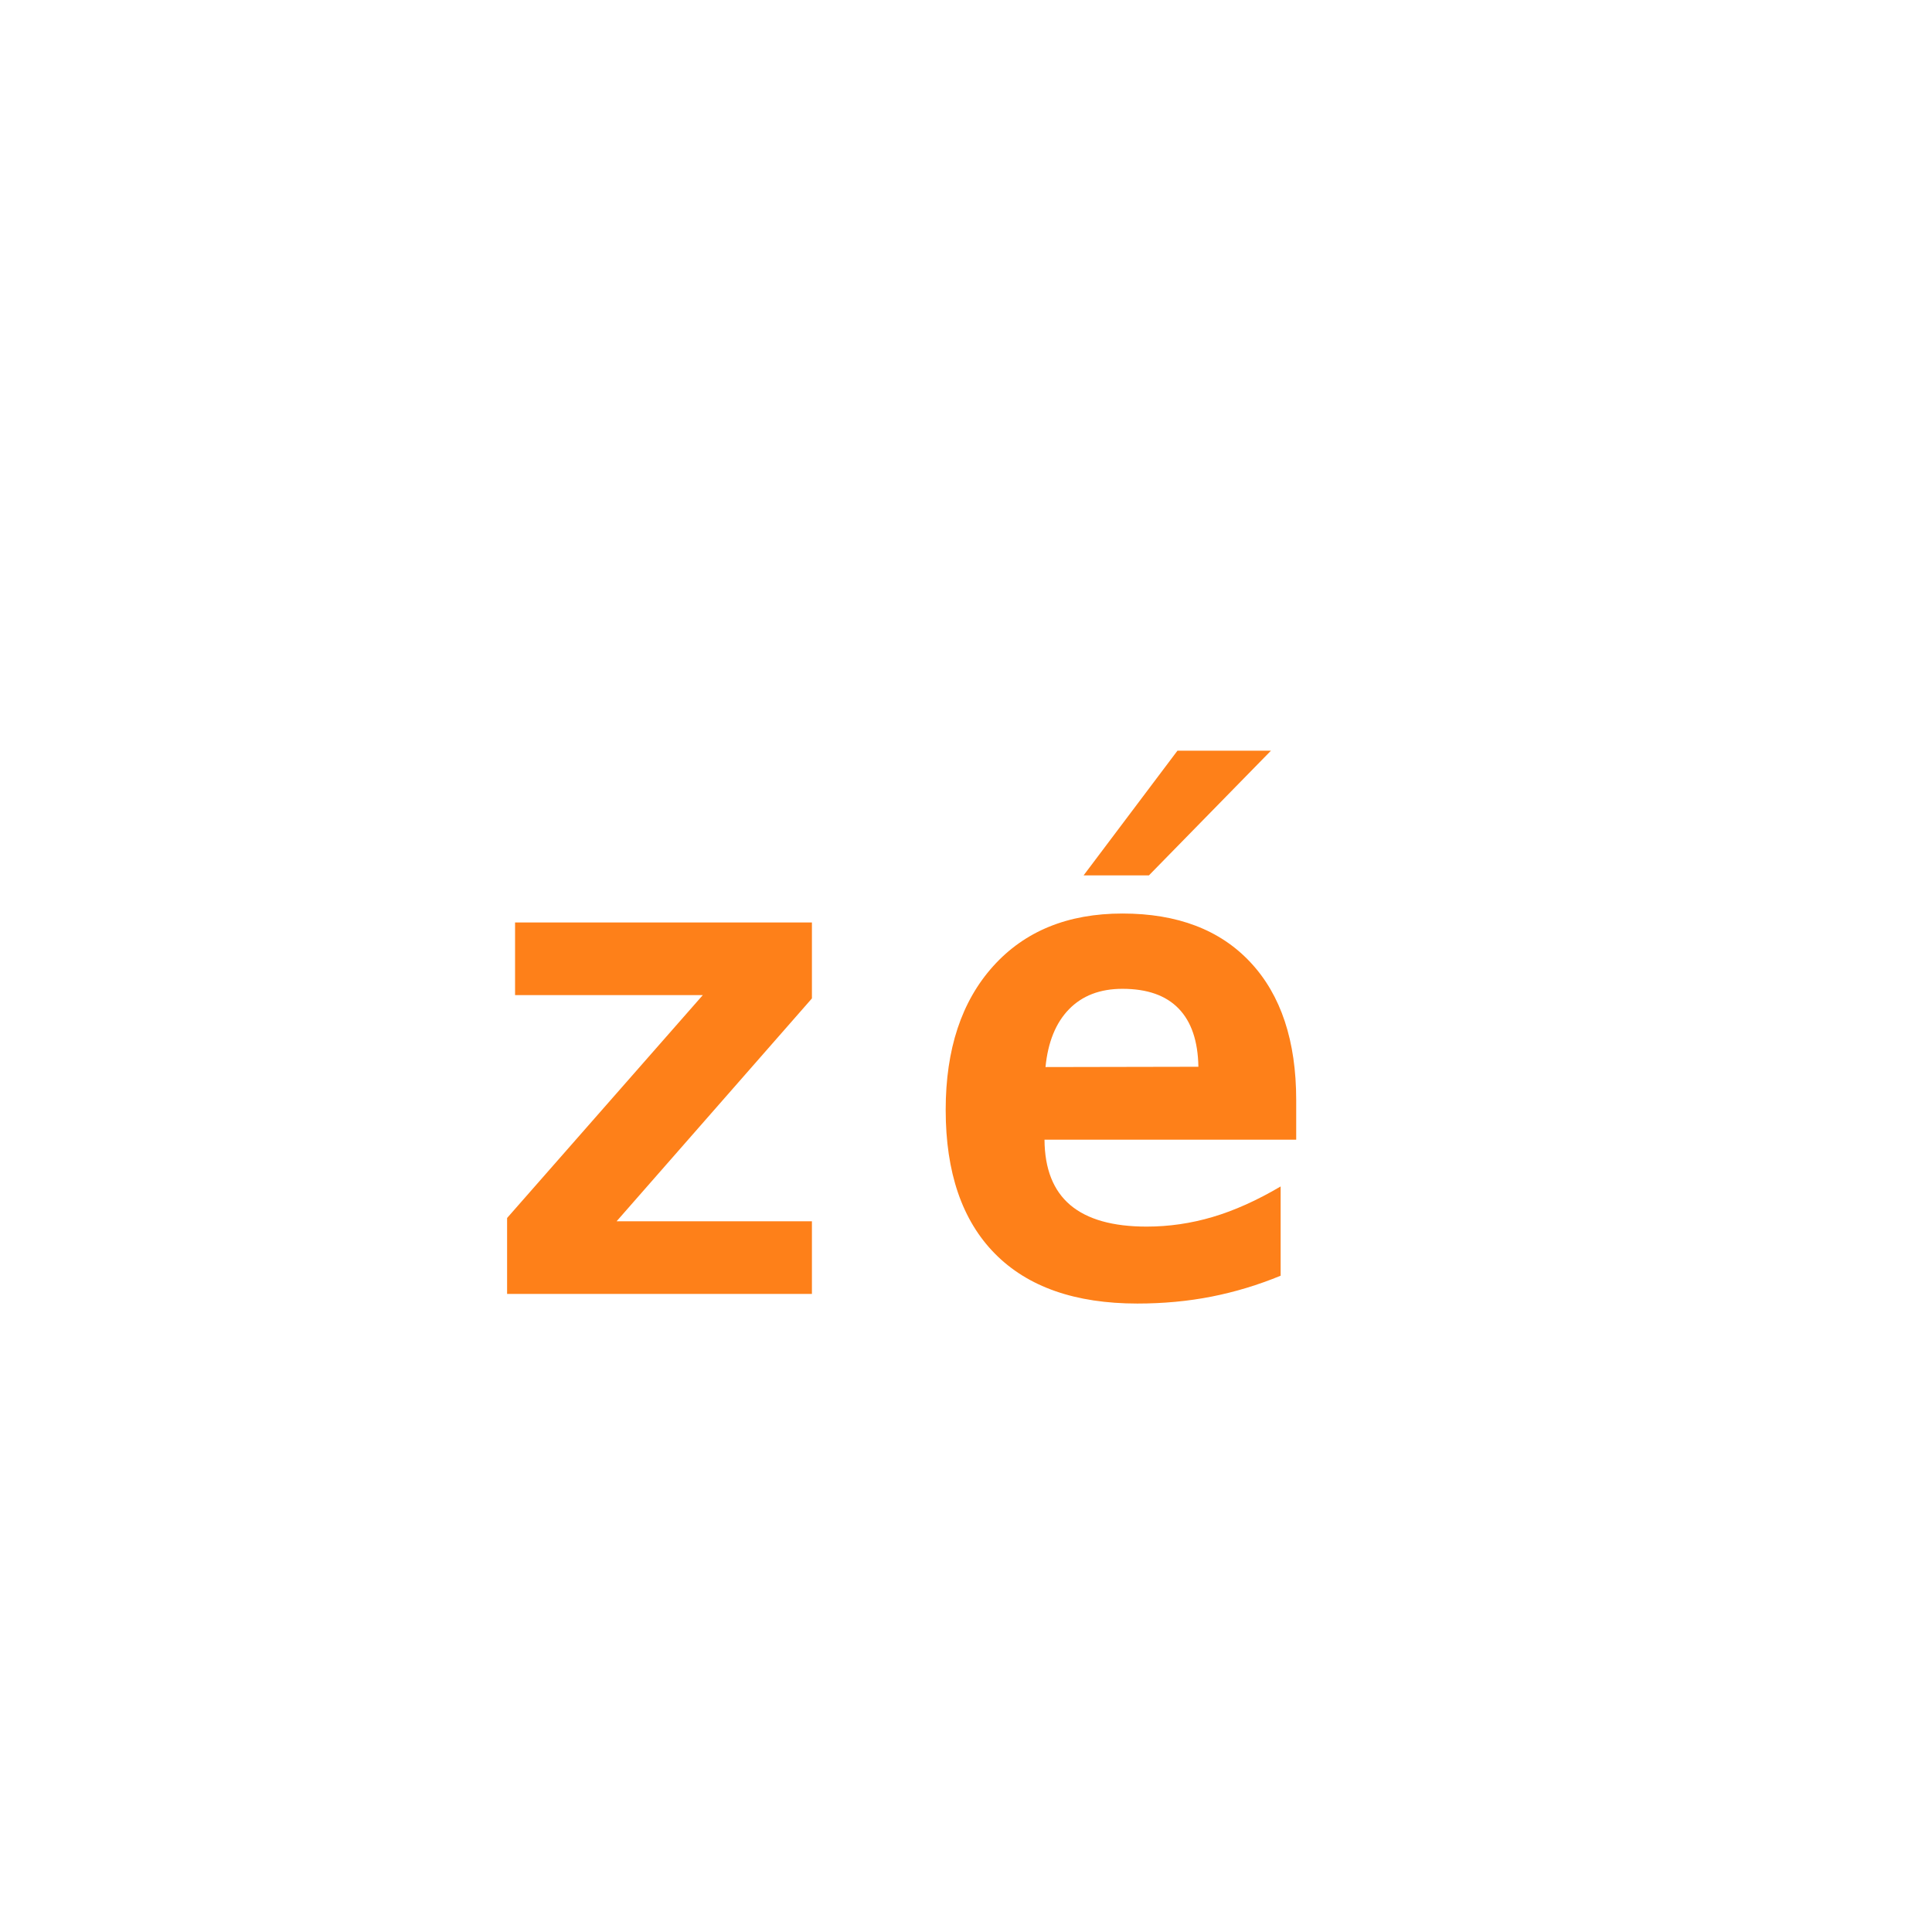
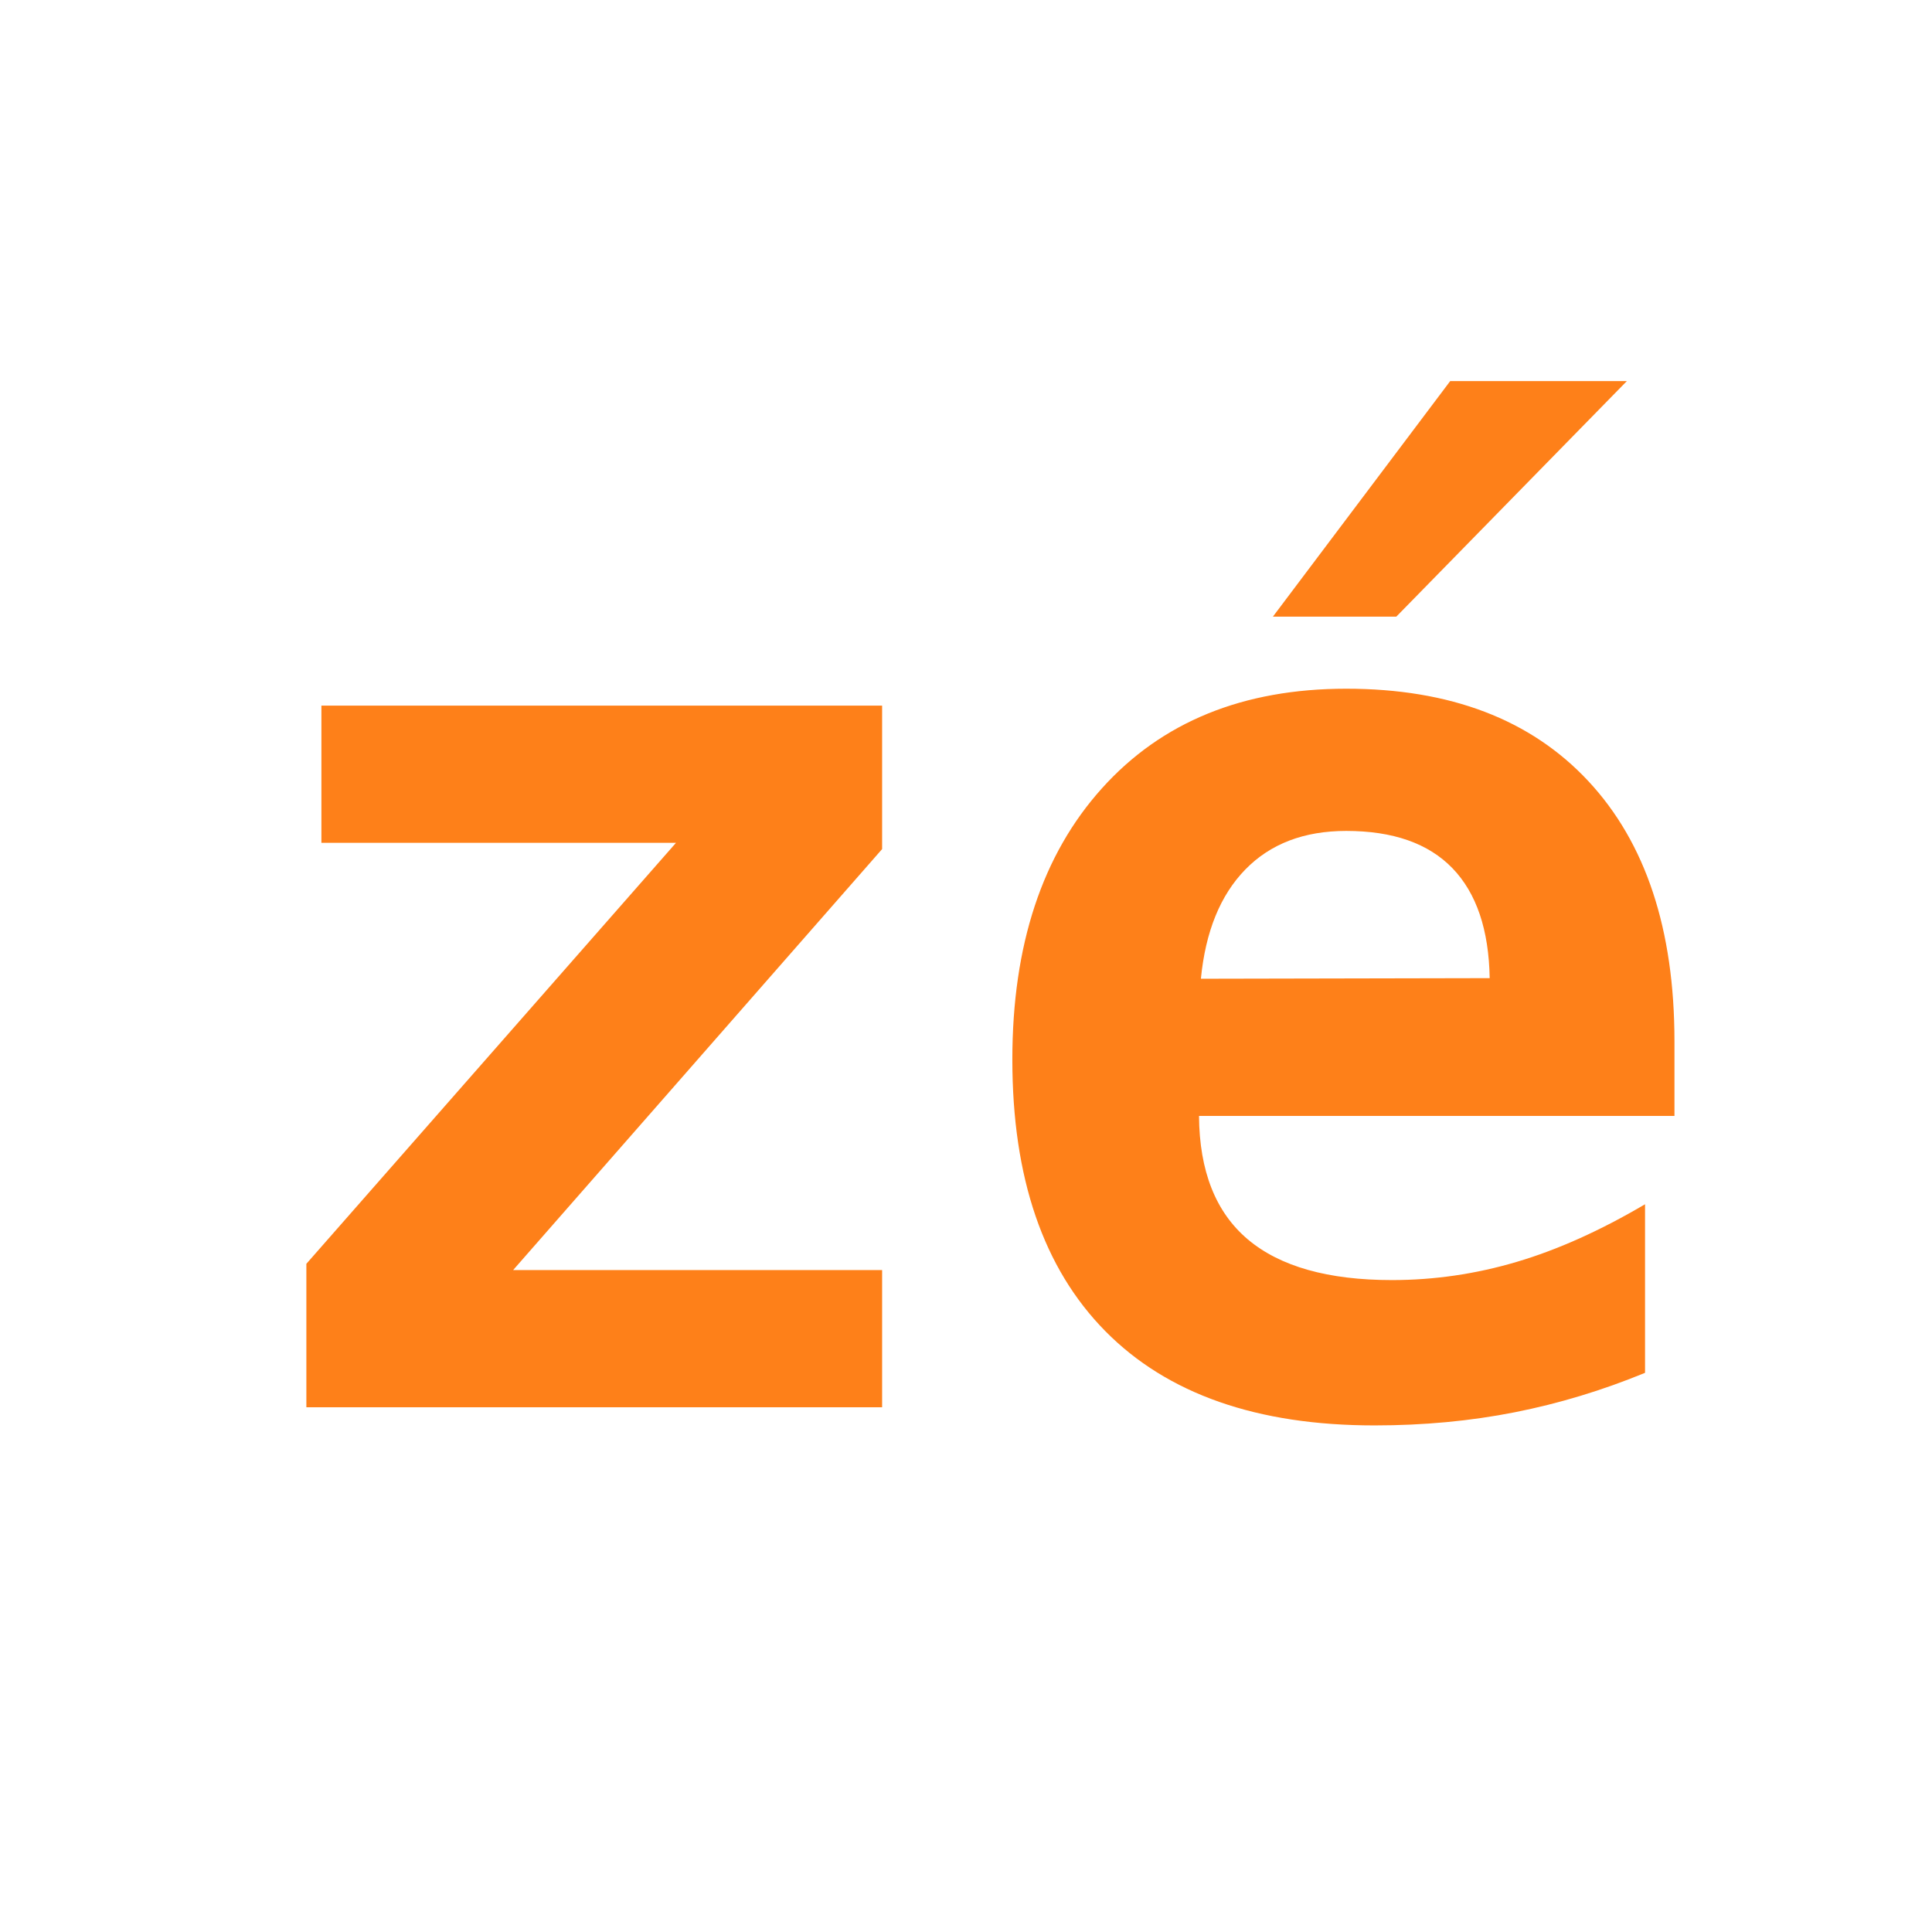
<svg xmlns="http://www.w3.org/2000/svg" width="512" height="512" viewBox="0 0 512 512">
-   <text x="46%" y="57%" text-anchor="middle" dominant-baseline="middle" font-family="JetBrains Mono, monospace" font-weight="700" font-size="180" letter-spacing="14" fill="#fe8019">zé</text>
+   <text x="50%" y="54%" text-anchor="middle" dominant-baseline="middle" font-family="JetBrains Mono, monospace" font-weight="700" font-size="340" letter-spacing="-6" fill="#fe8019">zé</text>
</svg>
